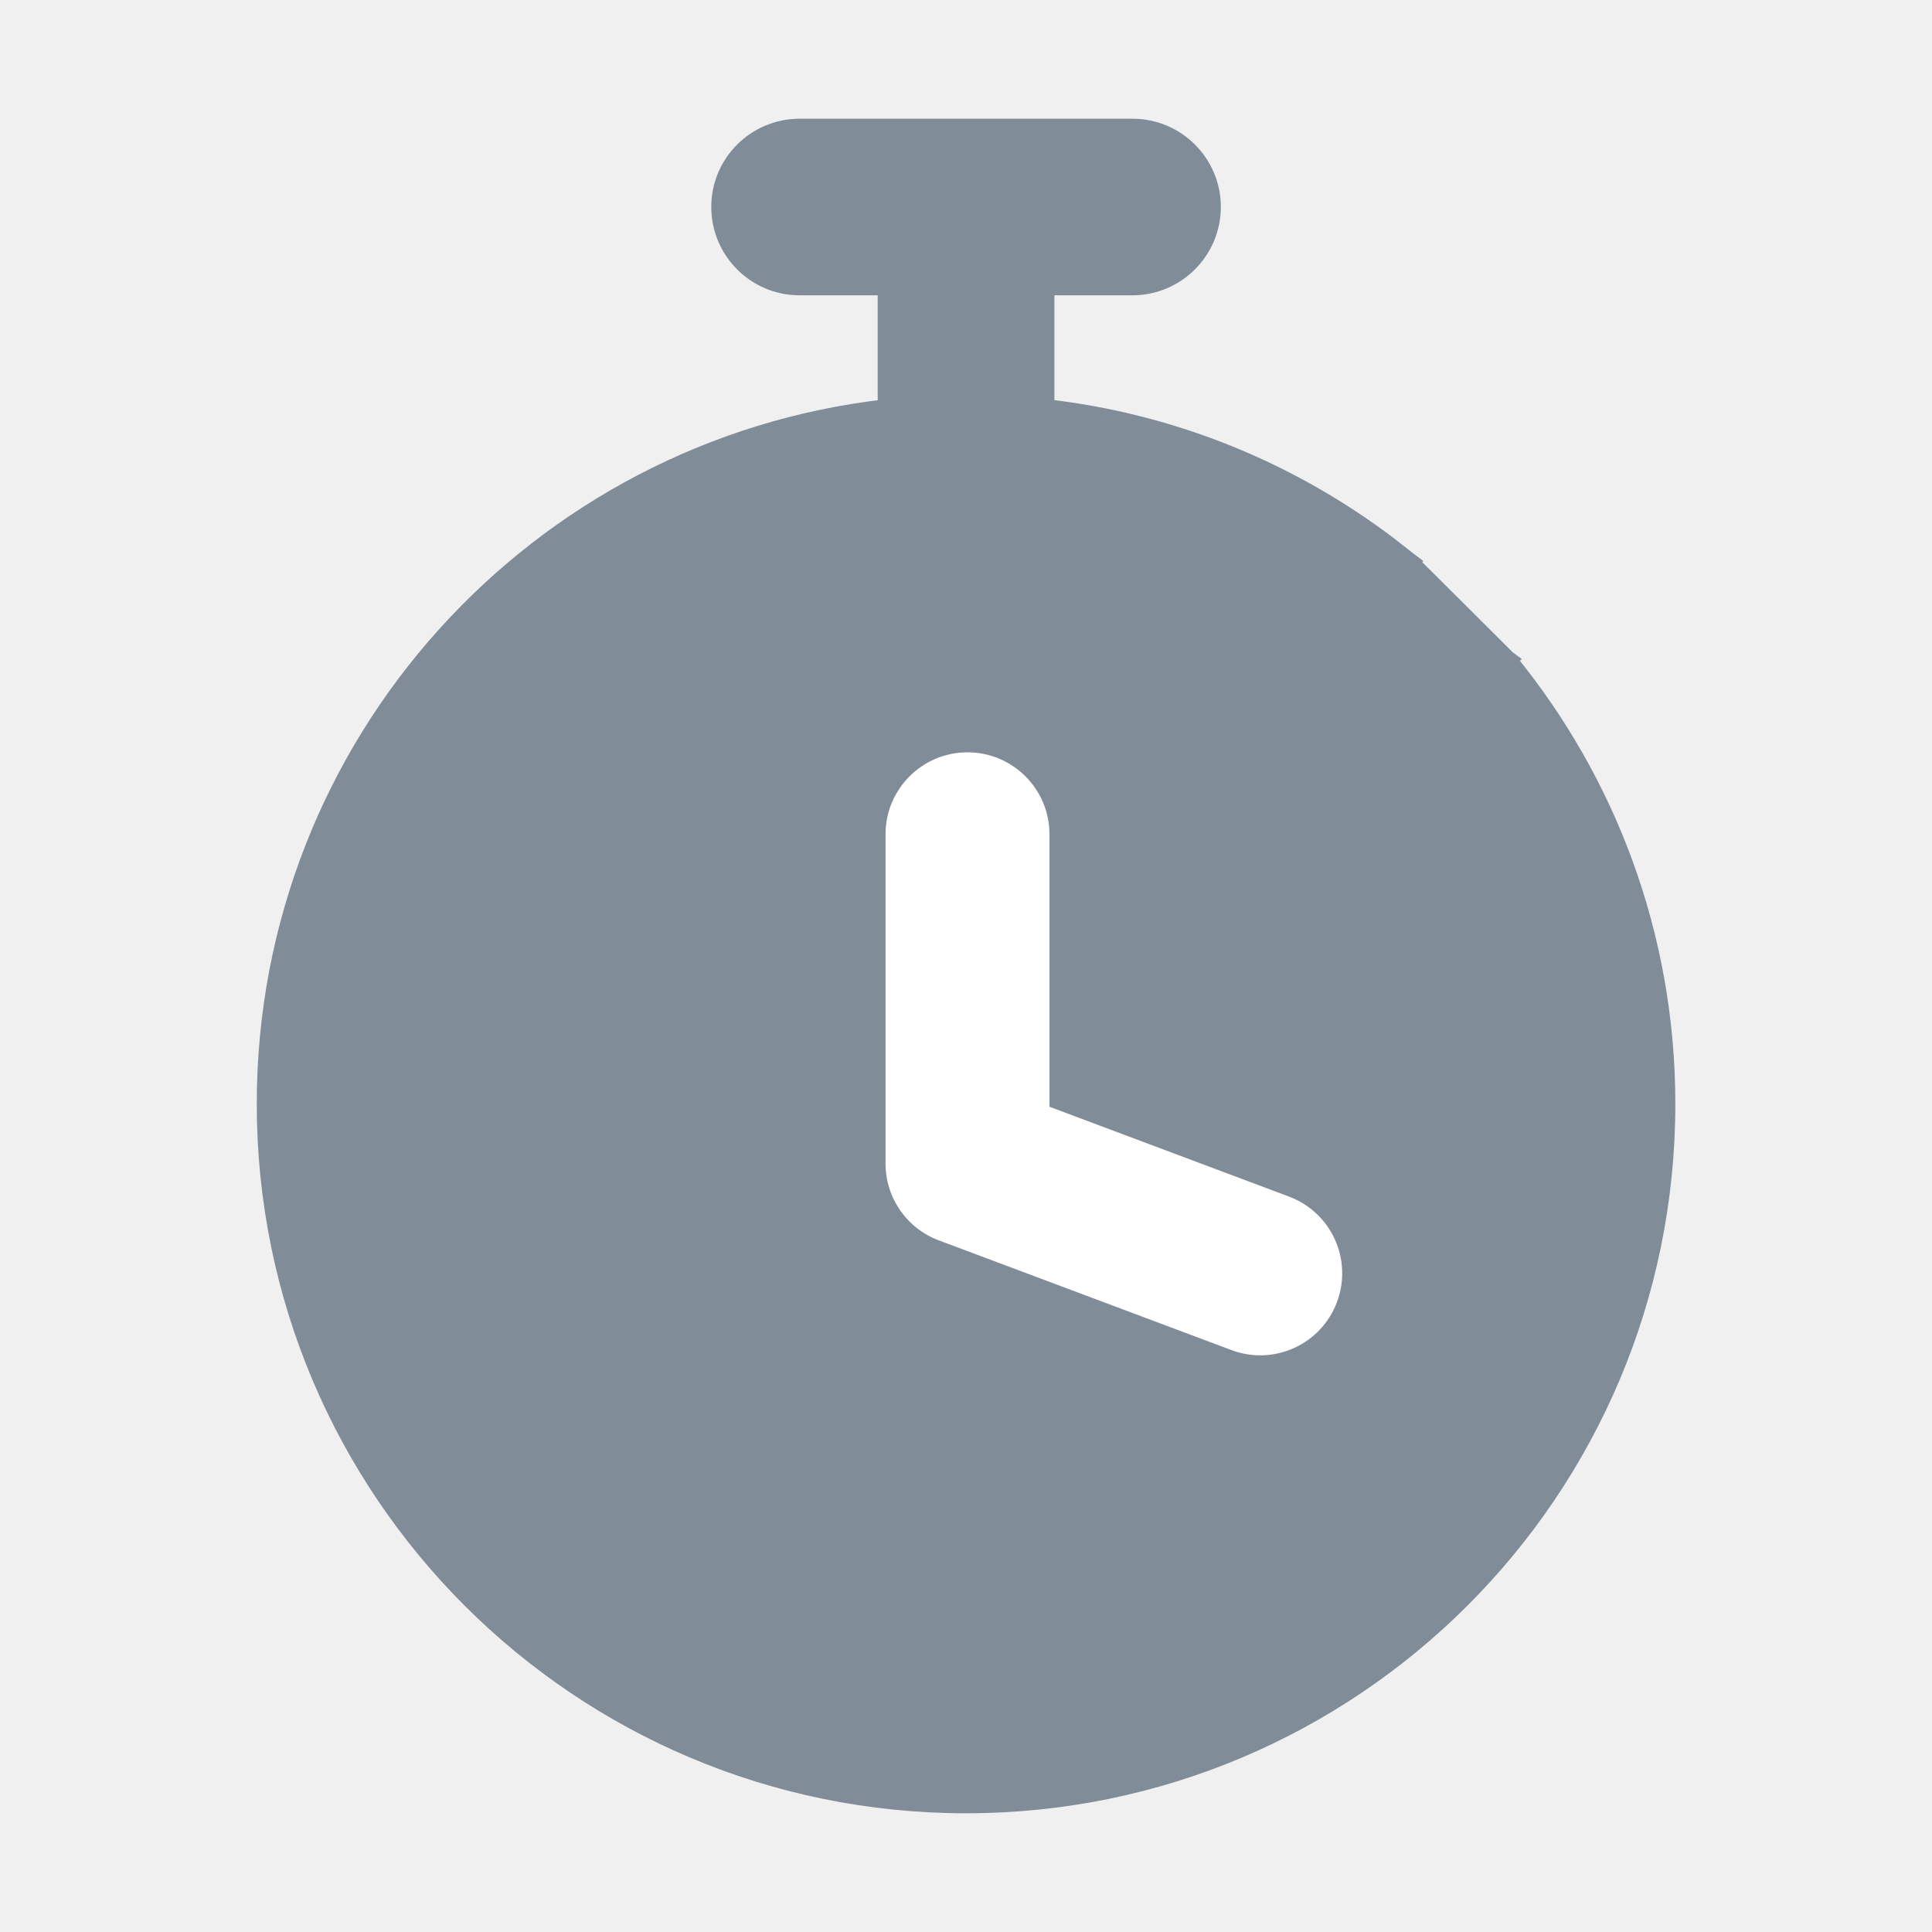
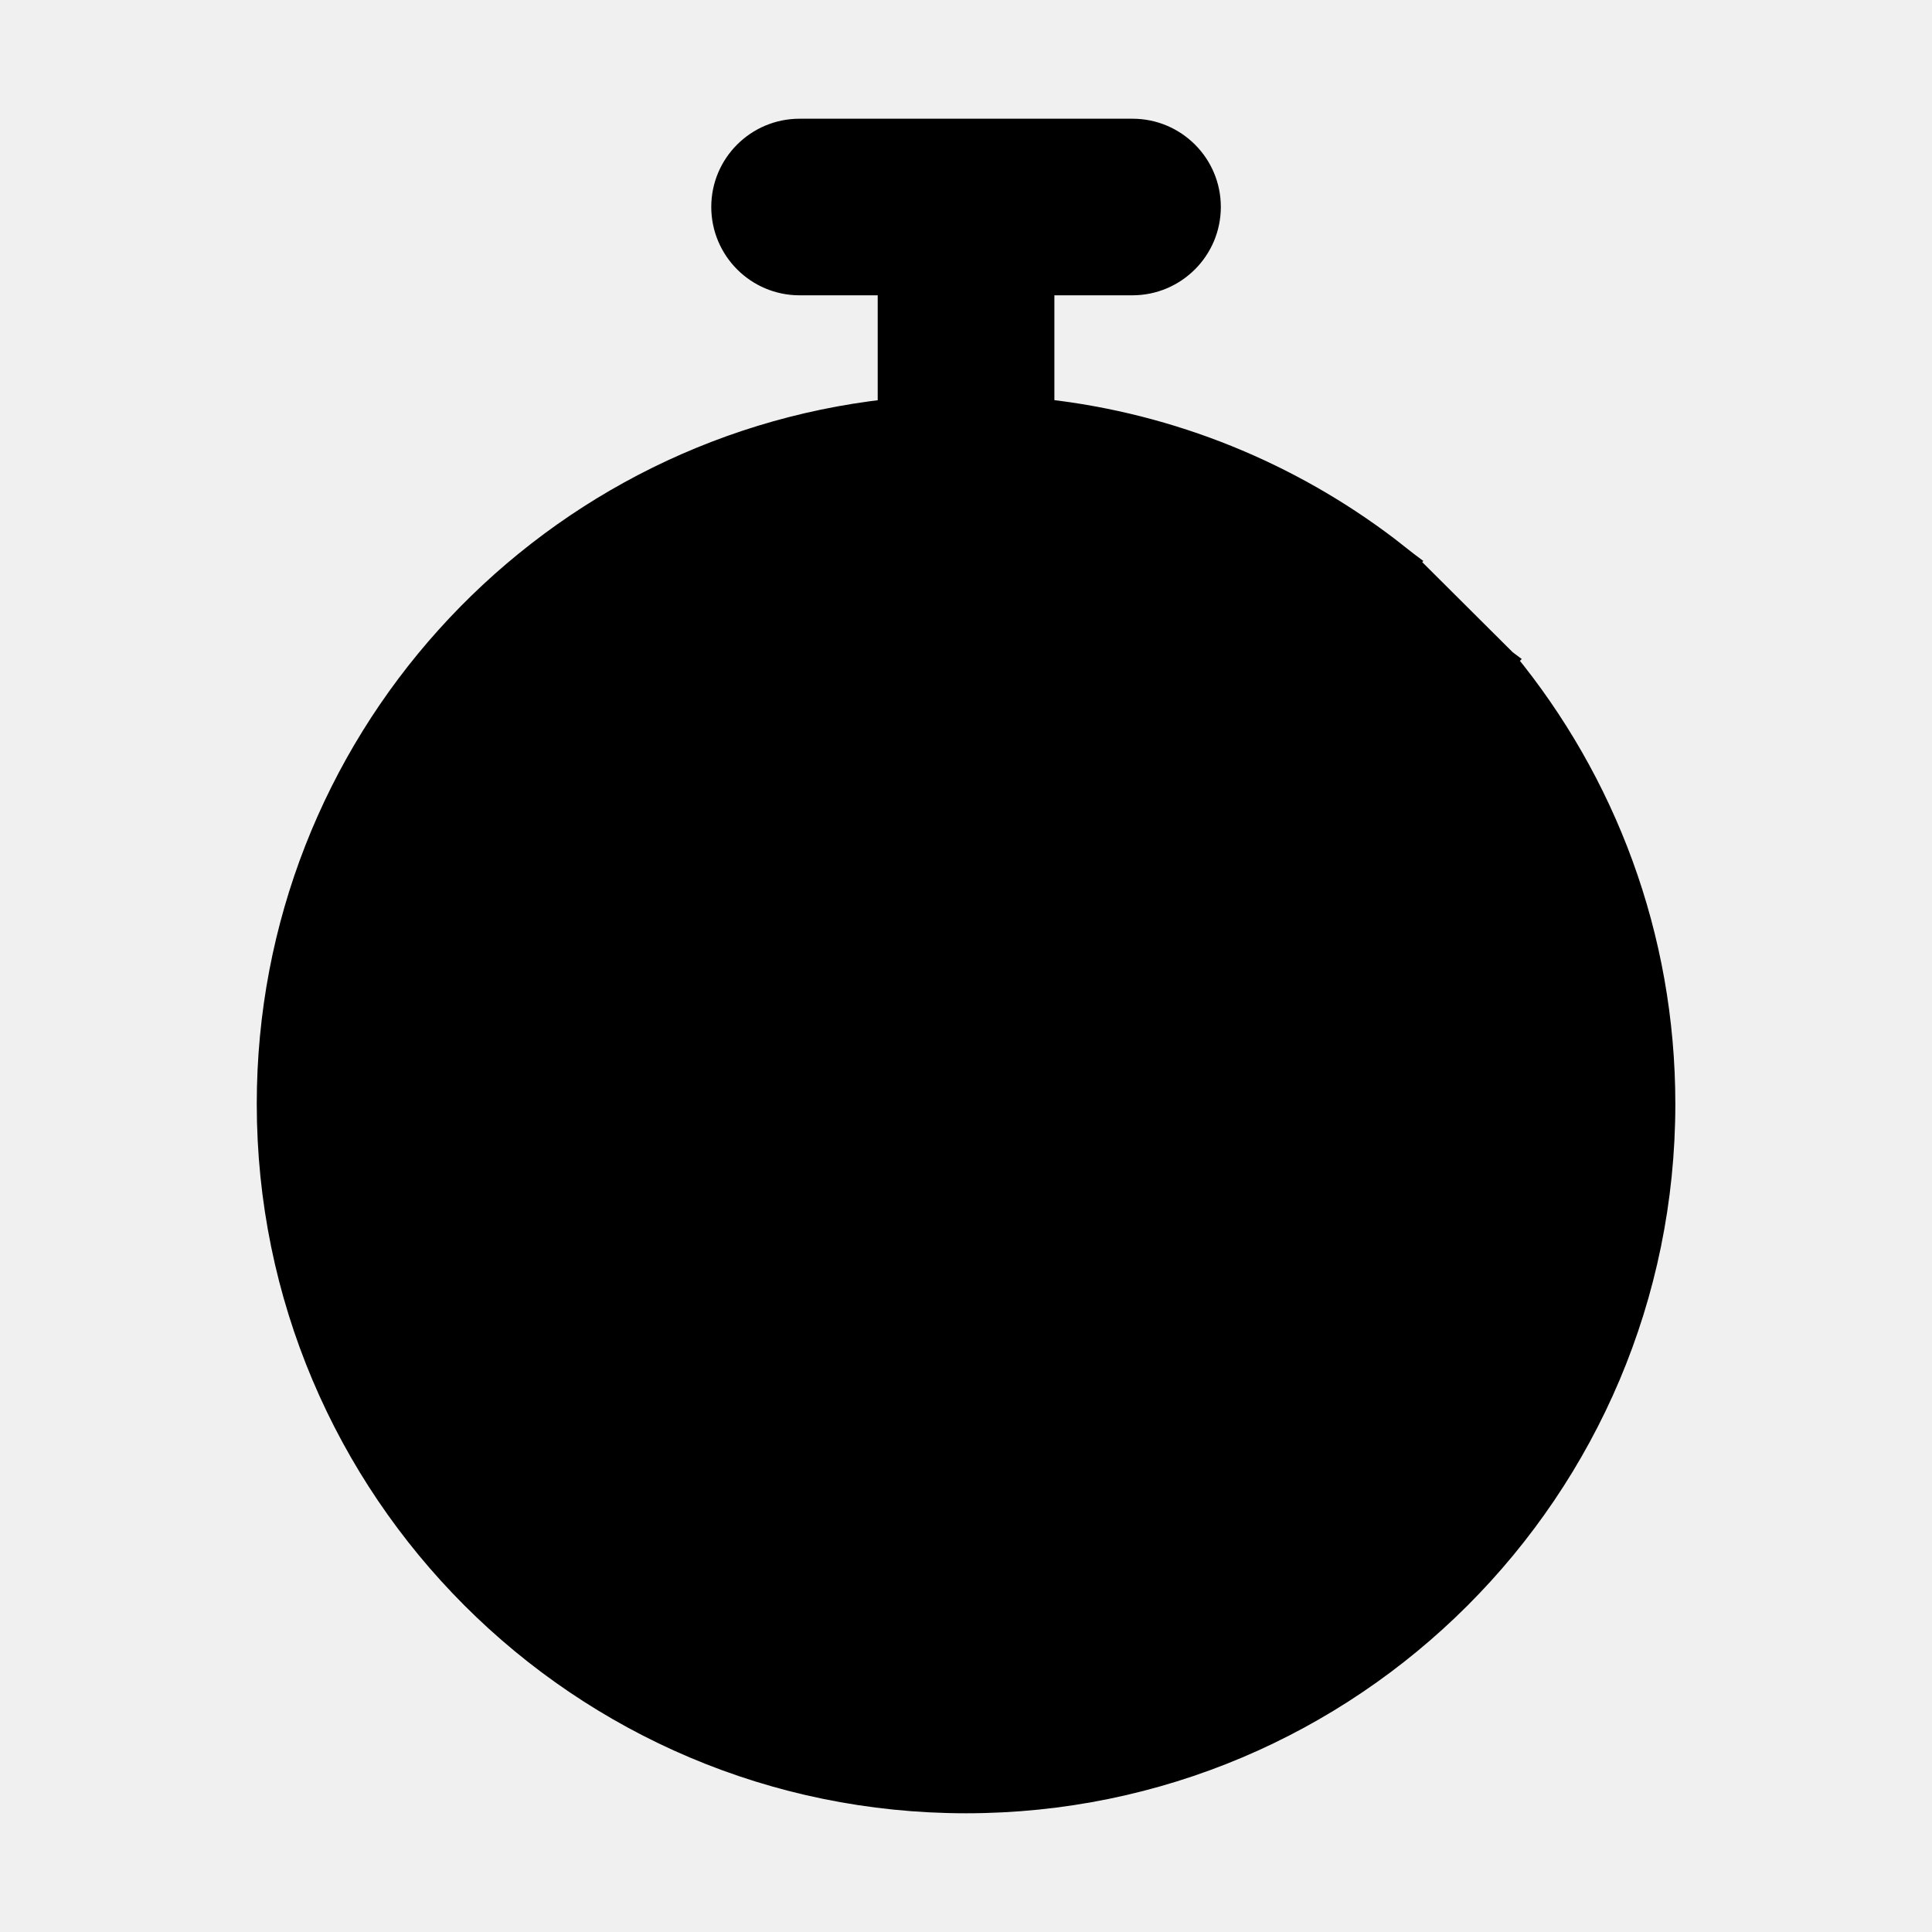
<svg xmlns="http://www.w3.org/2000/svg" width="20" height="20" viewBox="0 0 20 20" fill="none">
-   <path d="M11.724 1.329C12.173 1.329 12.538 1.693 12.538 2.142C12.538 2.592 12.173 2.956 11.724 2.957H10.815V4.231C12.141 4.379 13.359 4.886 14.37 5.652L14.574 5.812L14.582 5.818L14.581 5.819L15.593 6.827L15.601 6.833L15.6 6.834C16.626 8.085 17.243 9.684 17.243 11.428C17.243 15.428 14 18.671 10 18.671C6 18.671 2.758 15.428 2.758 11.428C2.758 7.704 5.569 4.637 9.186 4.232V2.957H8.277C7.828 2.957 7.463 2.592 7.463 2.142C7.463 1.693 7.828 1.329 8.277 1.329H11.724Z" fill="#818C99" stroke="#818C99" stroke-width="0.2" />
-   <path fill-rule="evenodd" clip-rule="evenodd" d="M10.015 7.788C10.484 7.788 10.864 8.168 10.864 8.636V11.457L13.344 12.387C13.783 12.552 14.005 13.041 13.84 13.48C13.676 13.918 13.187 14.141 12.748 13.976L9.718 12.84C9.386 12.716 9.167 12.399 9.167 12.045V8.636C9.167 8.168 9.547 7.788 10.015 7.788Z" fill="white" />
+   <path d="M11.724 1.329C12.173 1.329 12.538 1.693 12.538 2.142C12.538 2.592 12.173 2.956 11.724 2.957H10.815V4.231C12.141 4.379 13.359 4.886 14.37 5.652L14.574 5.812L14.582 5.818L14.581 5.819L15.593 6.827L15.601 6.833L15.6 6.834C16.626 8.085 17.243 9.684 17.243 11.428C17.243 15.428 14 18.671 10 18.671C6 18.671 2.758 15.428 2.758 11.428C2.758 7.704 5.569 4.637 9.186 4.232V2.957H8.277C7.828 2.957 7.463 2.592 7.463 2.142C7.463 1.693 7.828 1.329 8.277 1.329H11.724Z" fill="currentColor" stroke="currentColor" stroke-width="0.2" />
+   <path class="watch-ticks" fill-rule="evenodd" clip-rule="evenodd" d="M10.015 7.788C10.484 7.788 10.864 8.168 10.864 8.636V11.457L13.344 12.387C13.783 12.552 14.005 13.041 13.84 13.48C13.676 13.918 13.187 14.141 12.748 13.976L9.718 12.84C9.386 12.716 9.167 12.399 9.167 12.045V8.636C9.167 8.168 9.547 7.788 10.015 7.788Z" fill="currentColor" />
</svg>
